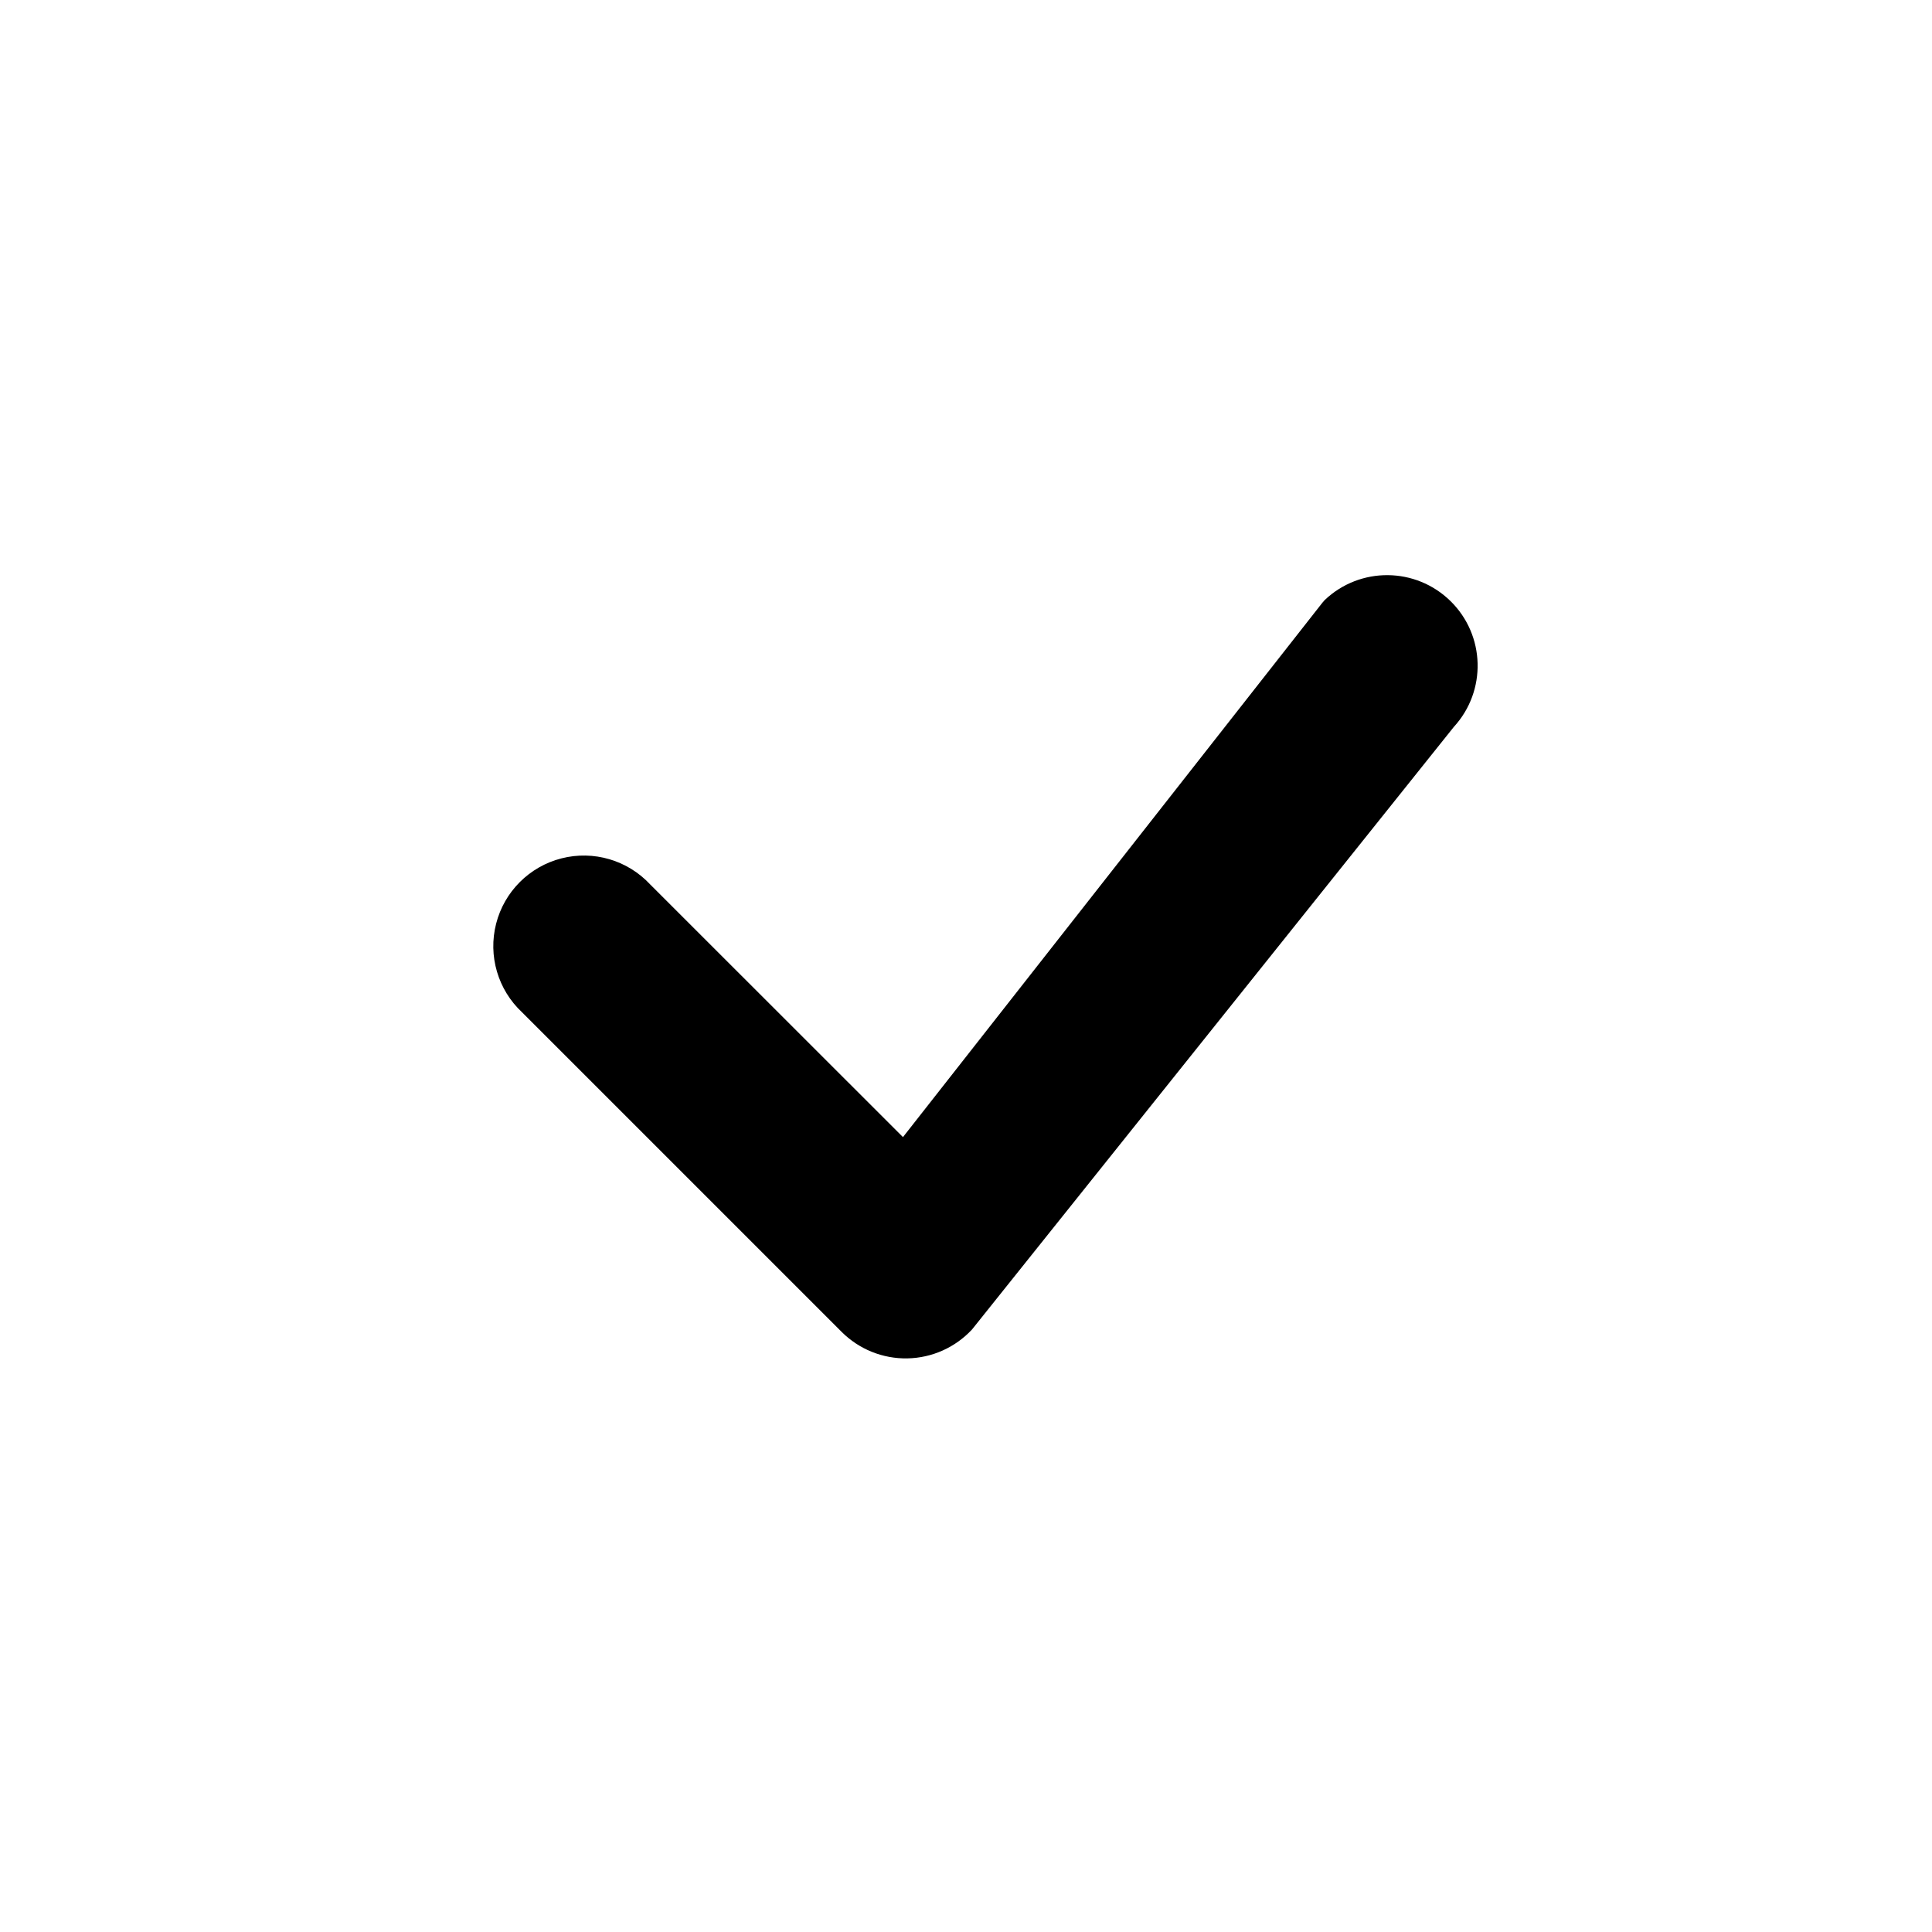
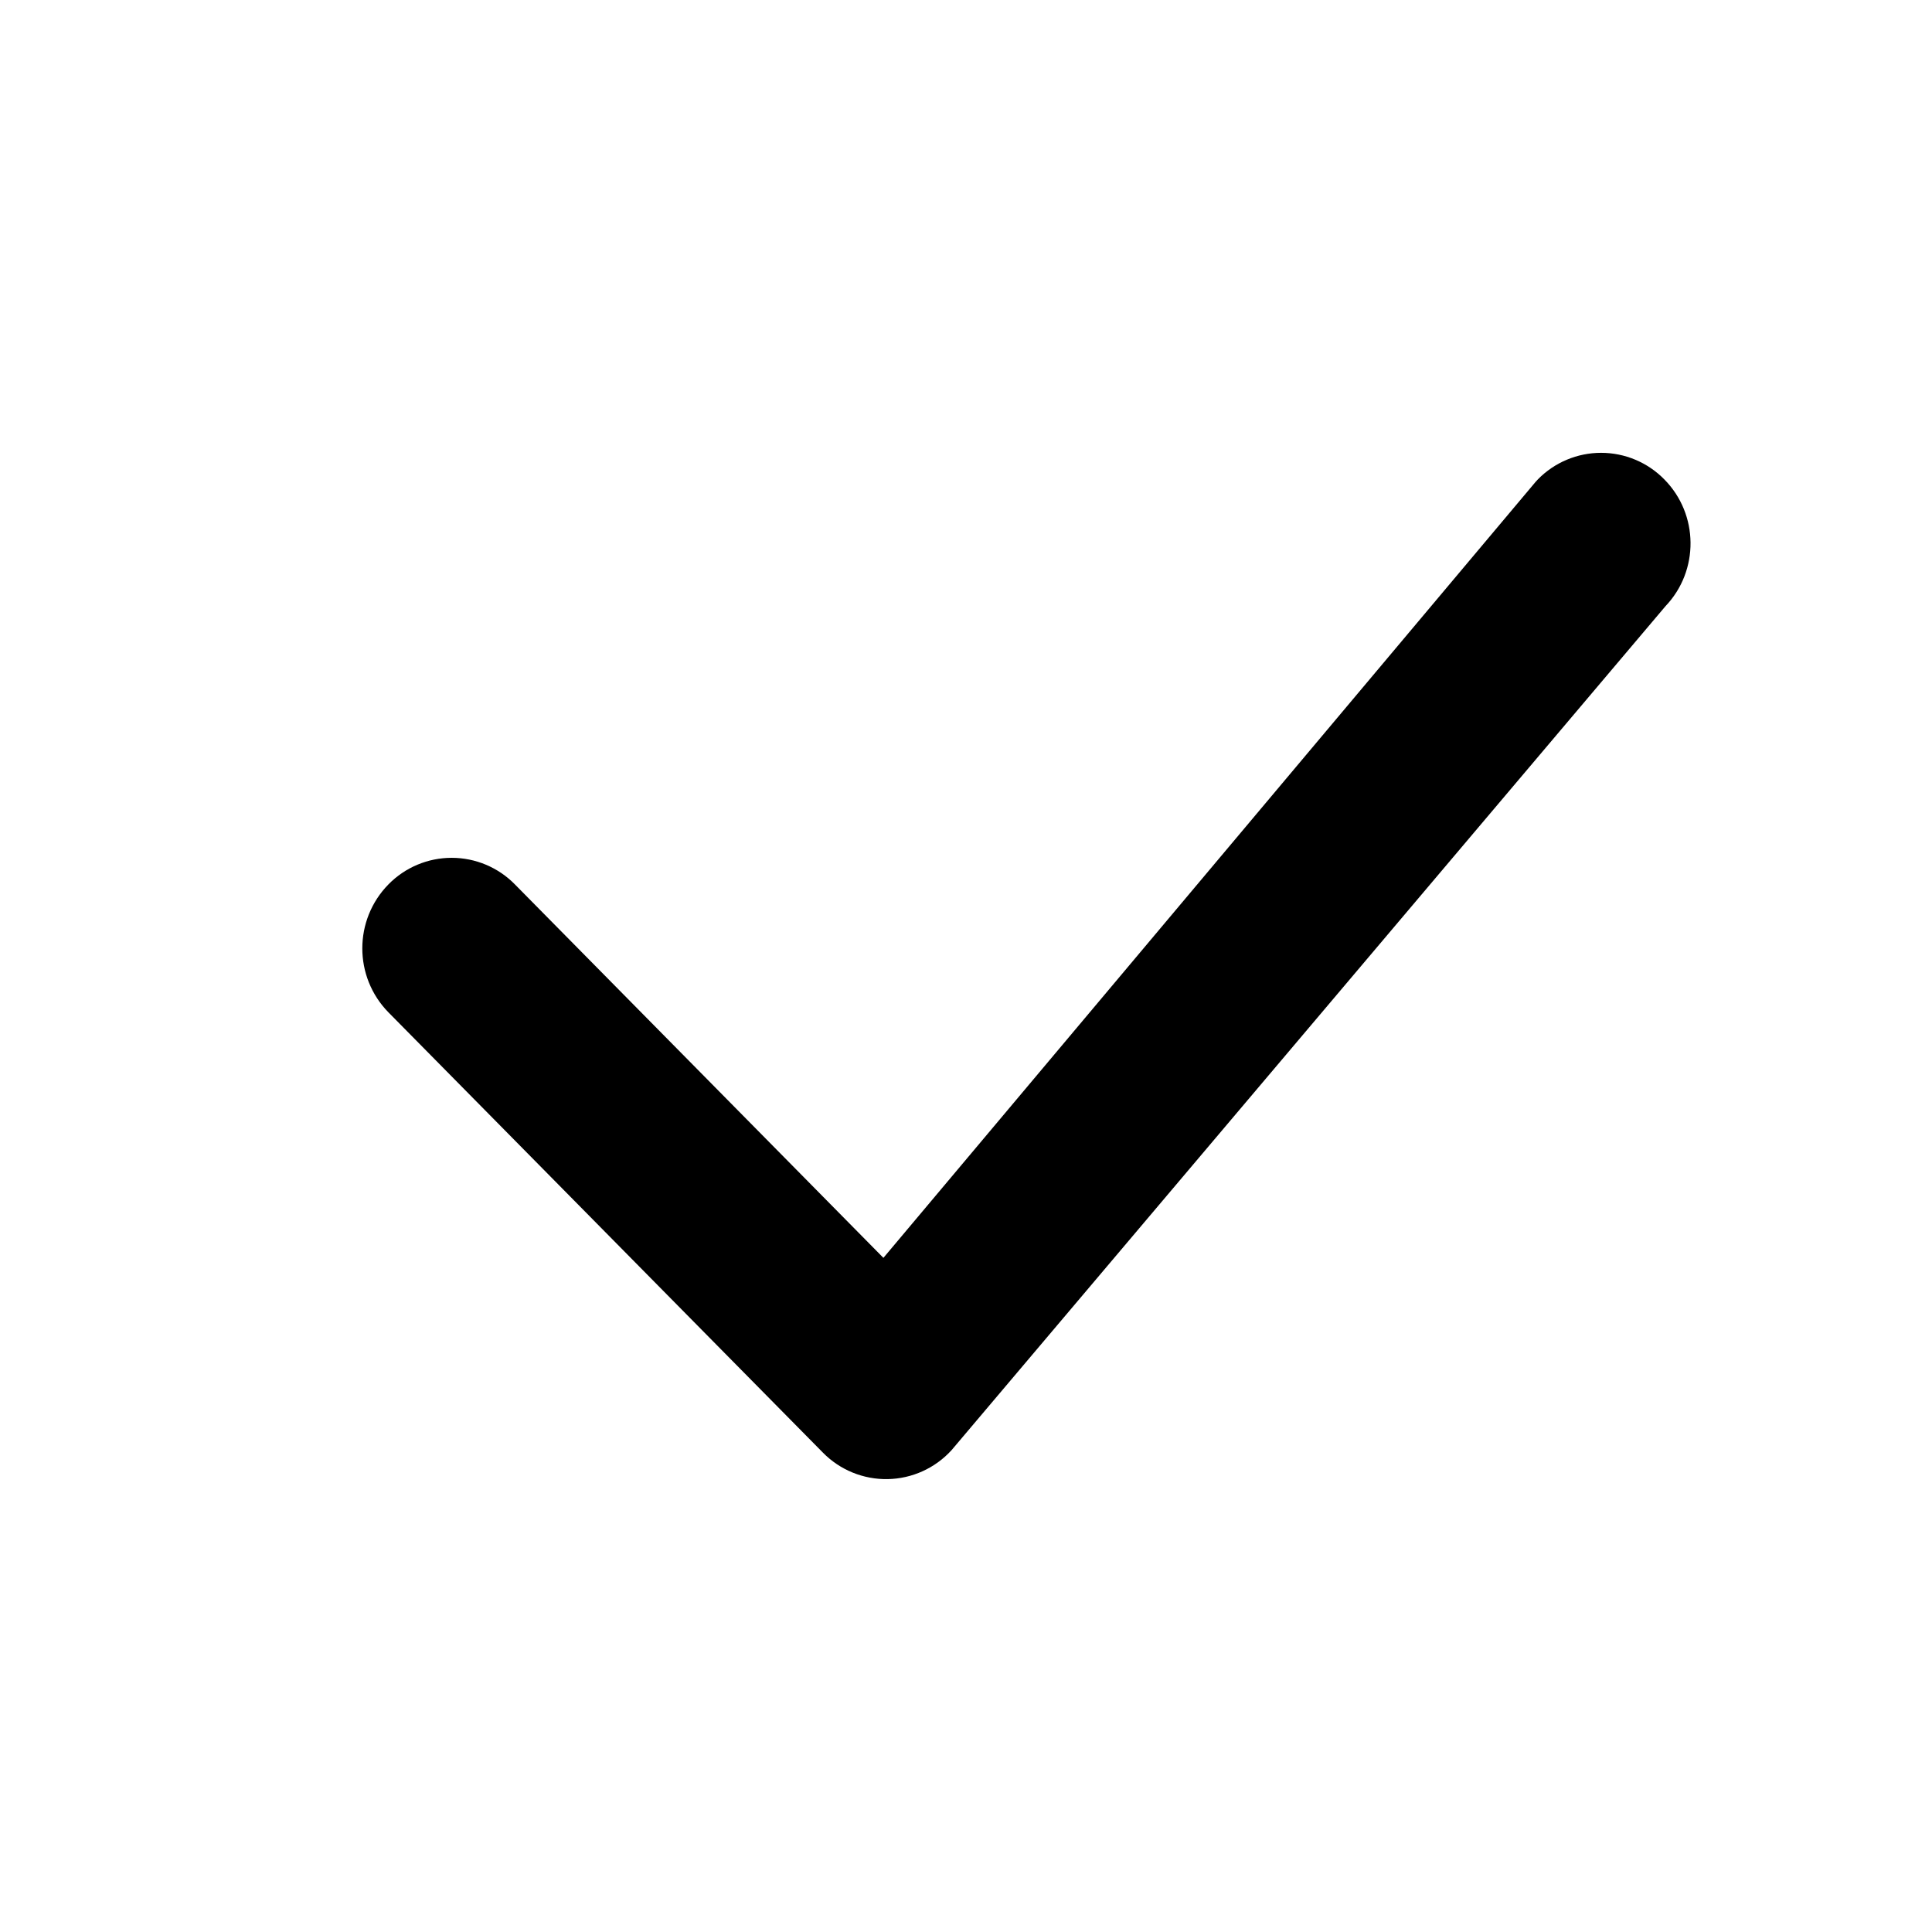
- <svg xmlns="http://www.w3.org/2000/svg" width="16" height="16" fill="currentColor" class="bi bi-check" viewBox="0 0 16 16">
-   <path d="M10.97 4.97a.75.75 0 0 1 1.07 1.05l-3.99 4.99a.75.75 0 0 1-1.08.02L4.324 8.384a.75.75 0 1 1 1.06-1.06l2.094 2.093 3.473-4.425z" />
+ <svg xmlns="http://www.w3.org/2000/svg" width="16" height="16" fill="currentColor" class="bi bi-check-lg" viewBox="0 0 16 16">
+   <path d="M12.736 3.97a.733.733 0 0 1 1.047 0c.286.289.29.756.01 1.05L7.88 12.01a.733.733 0 0 1-1.065.02L3.217 8.384a.757.757 0 0 1 0-1.06.733.733 0 0 1 1.047 0l3.052 3.093 5.4-6.425z" />
</svg>
